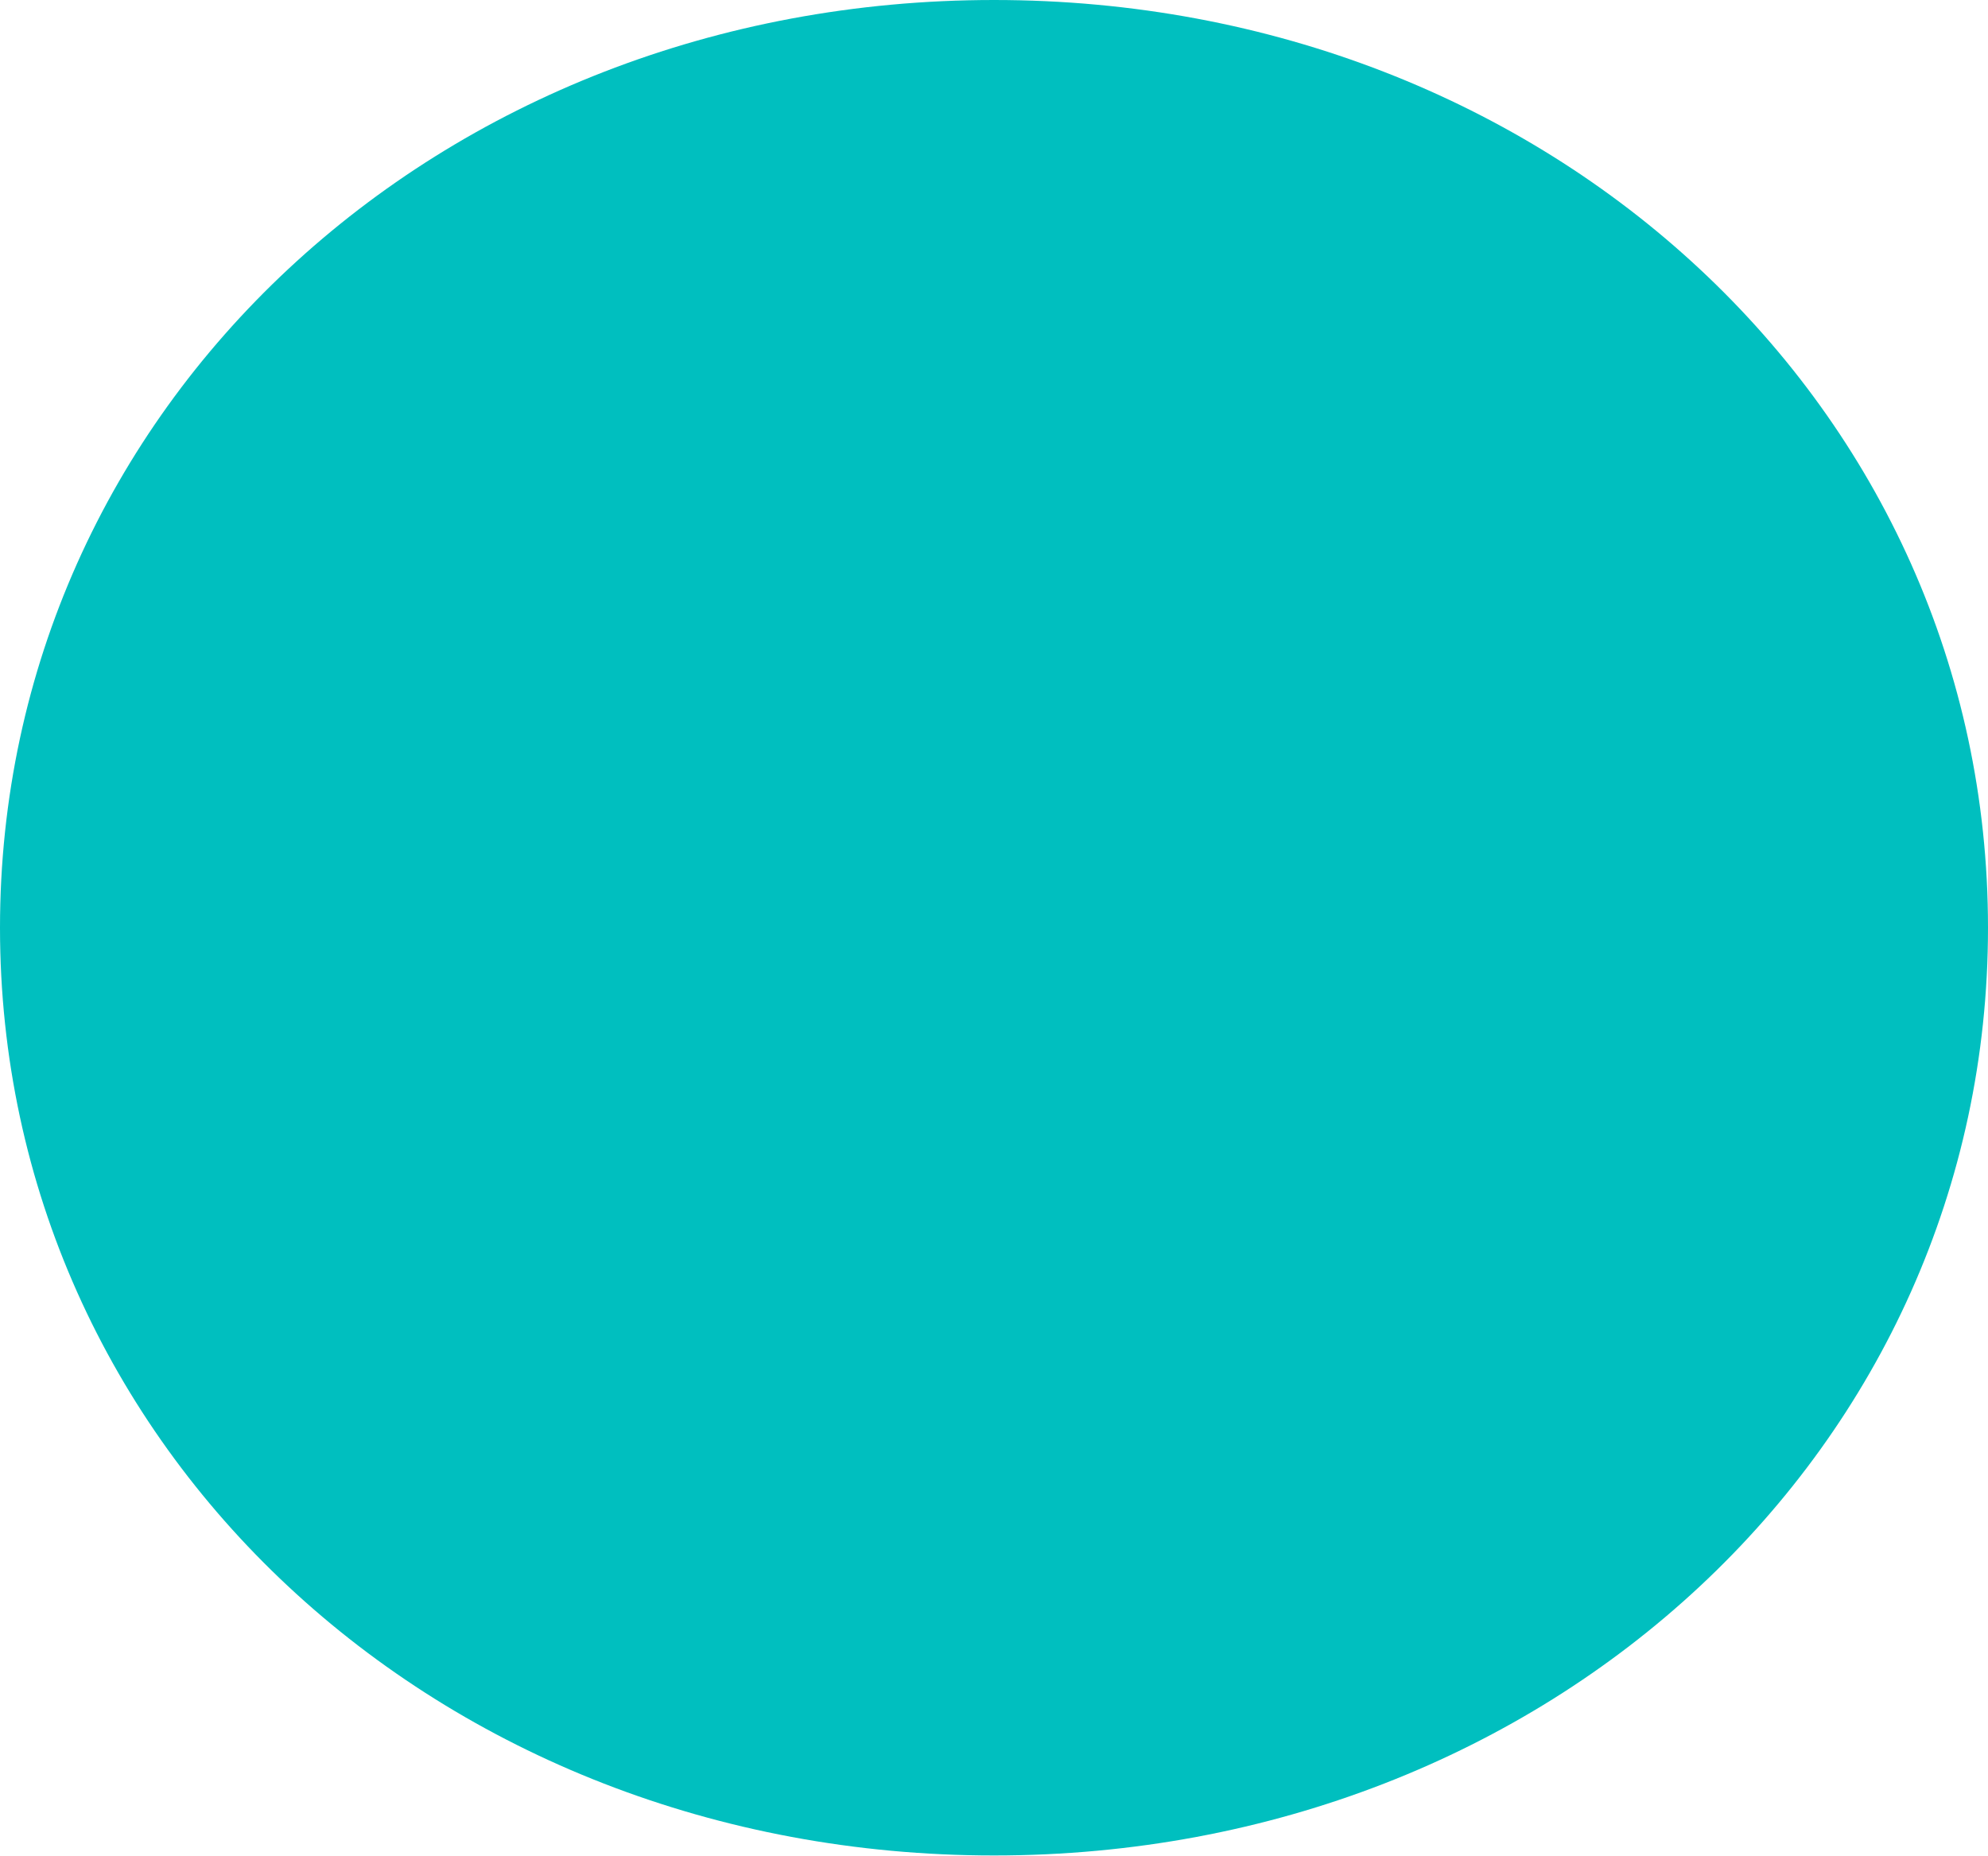
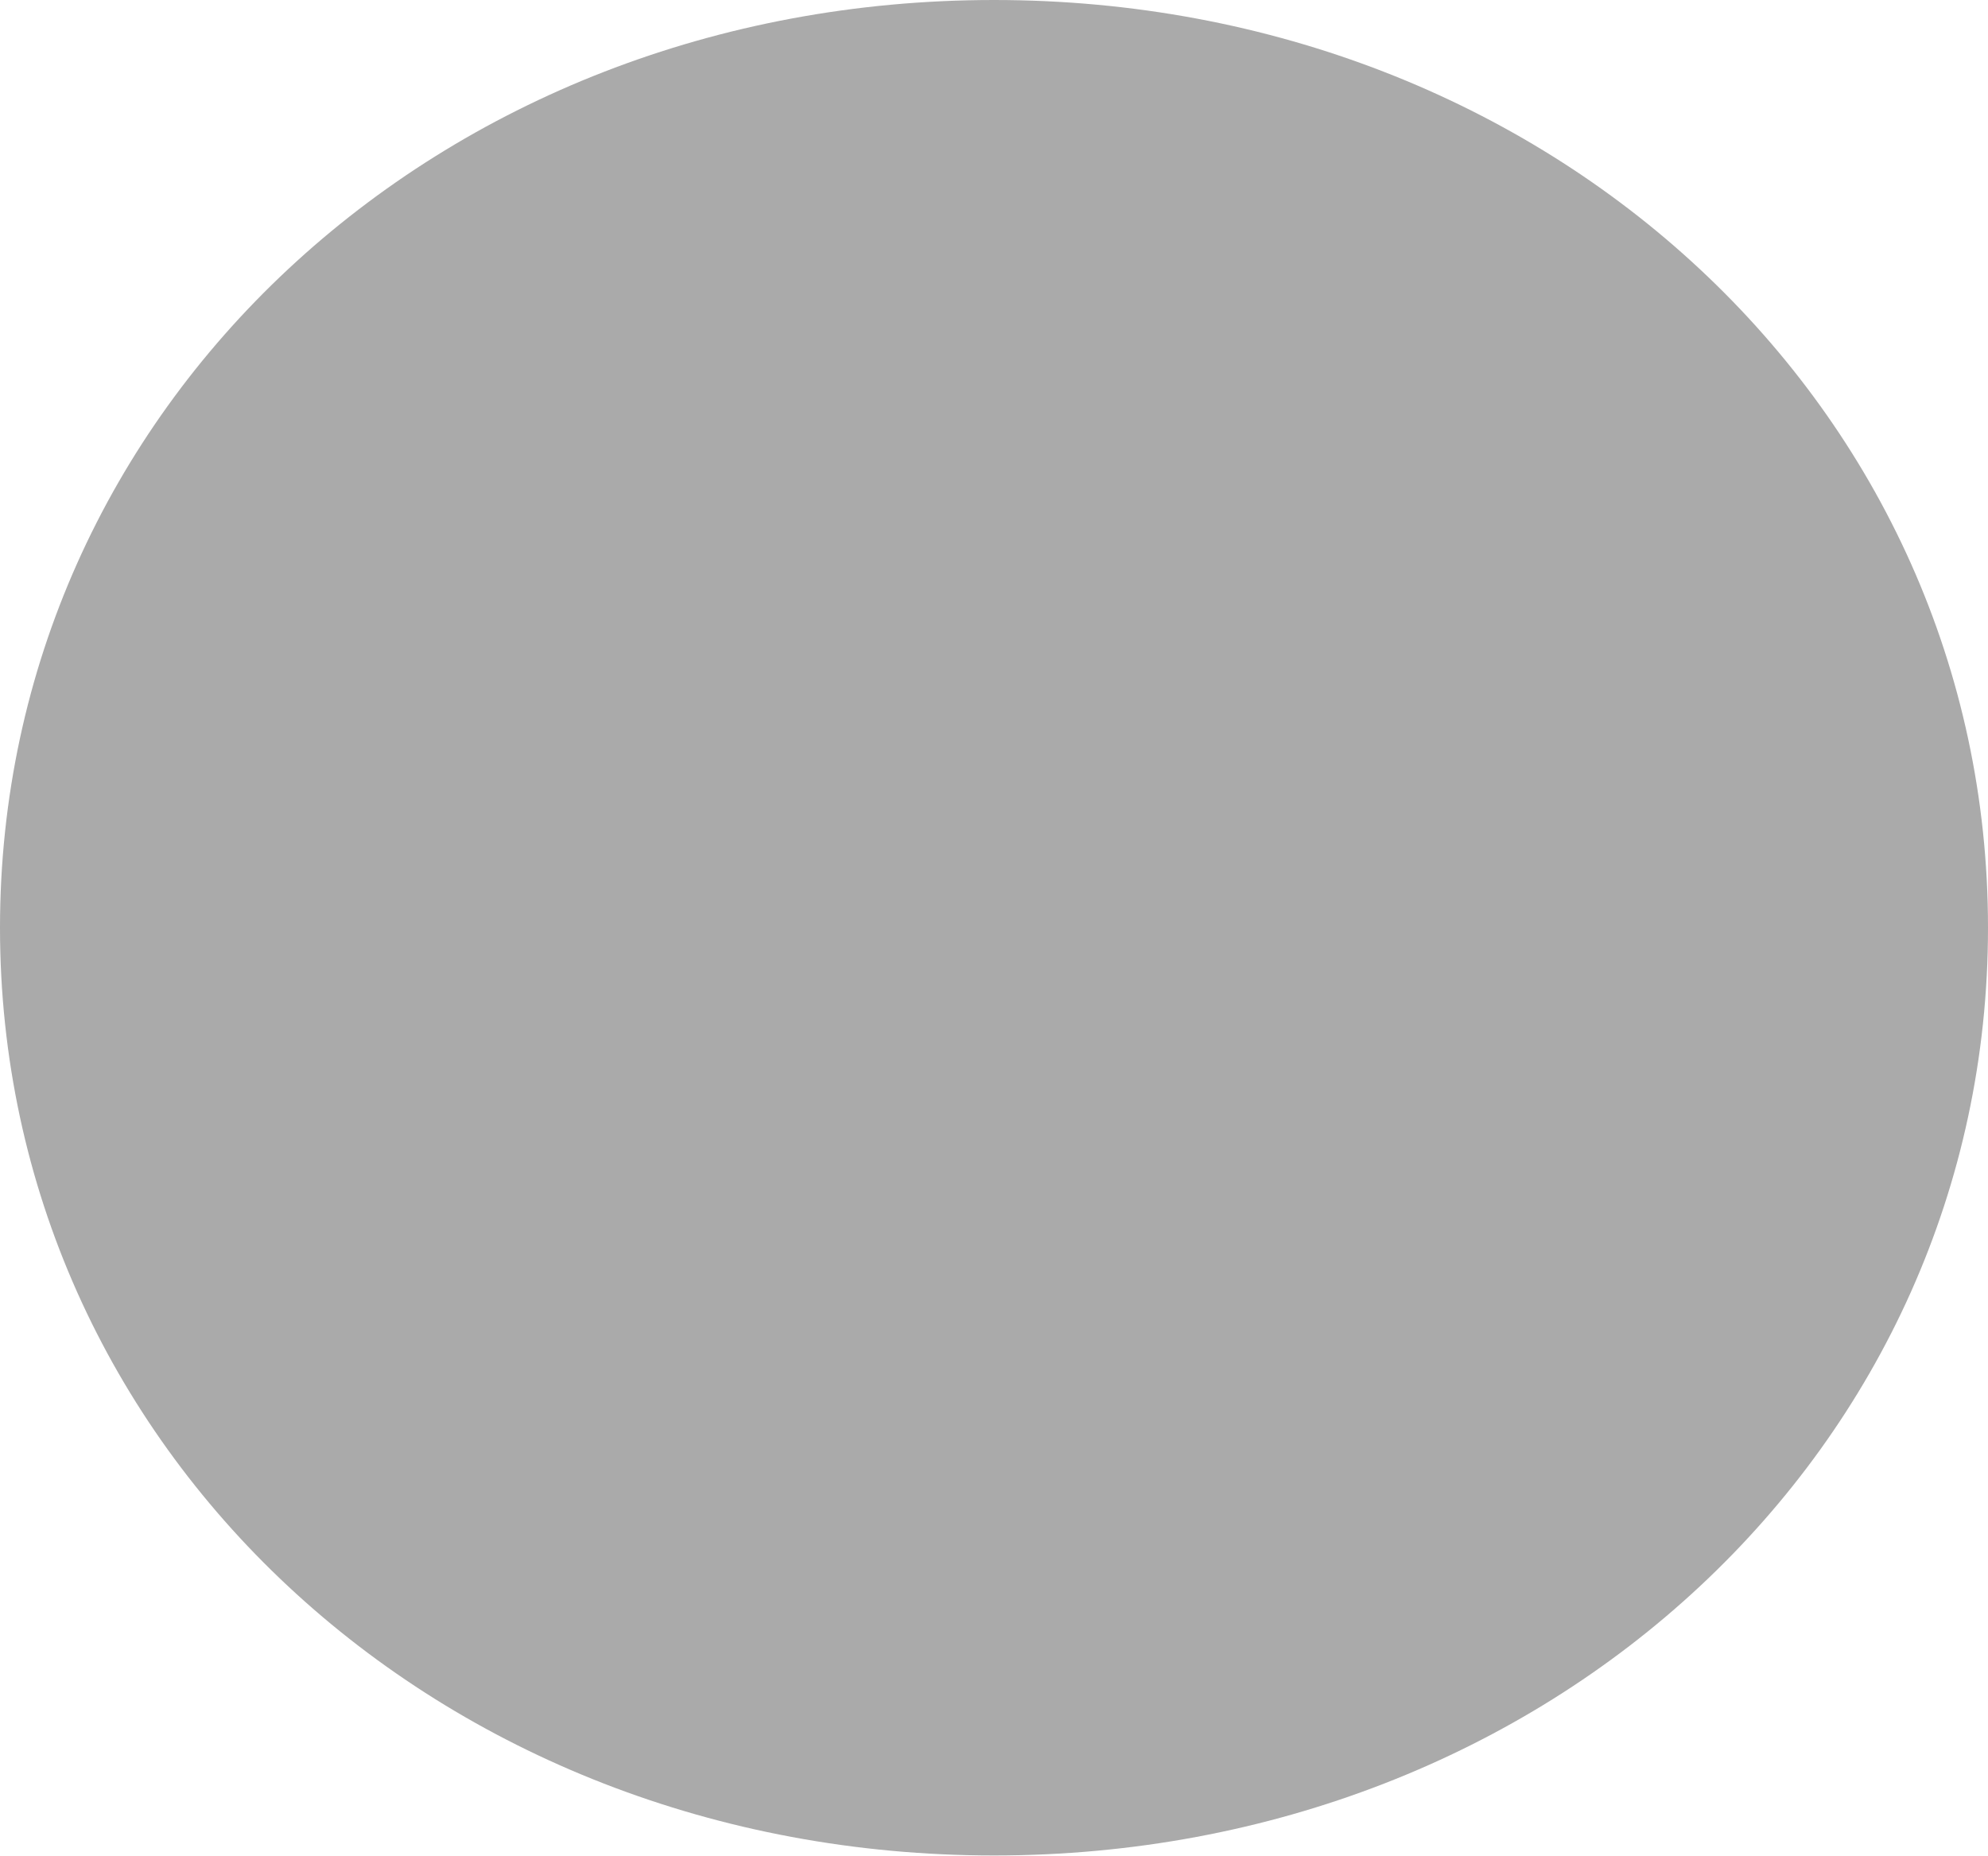
<svg xmlns="http://www.w3.org/2000/svg" version="1.1" width="15px" height="14px">
-   <g transform="matrix(1 0 0 1 -42 -35 )">
-     <path d="M 49.5 35  C 53.7 35  57 38.08  57 42  C 57 45.92  53.7 49  49.5 49  C 45.3 49  42 45.92  42 42  C 42 38.08  45.3 35  49.5 35  Z " fill-rule="nonzero" fill="#00bfbf" stroke="none" />
+   <g transform="matrix(1 0 0 1 -42 -113 )">
+     <path d="M 49.5 113  C 53.7 113  57 116.08  57 120  C 57 123.92  53.7 127  49.5 127  C 45.3 127  42 123.92  42 120  C 42 116.08  45.3 113  49.5 113  Z " fill-rule="nonzero" fill="#aaaaaa" stroke="none" />
  </g>
</svg>
